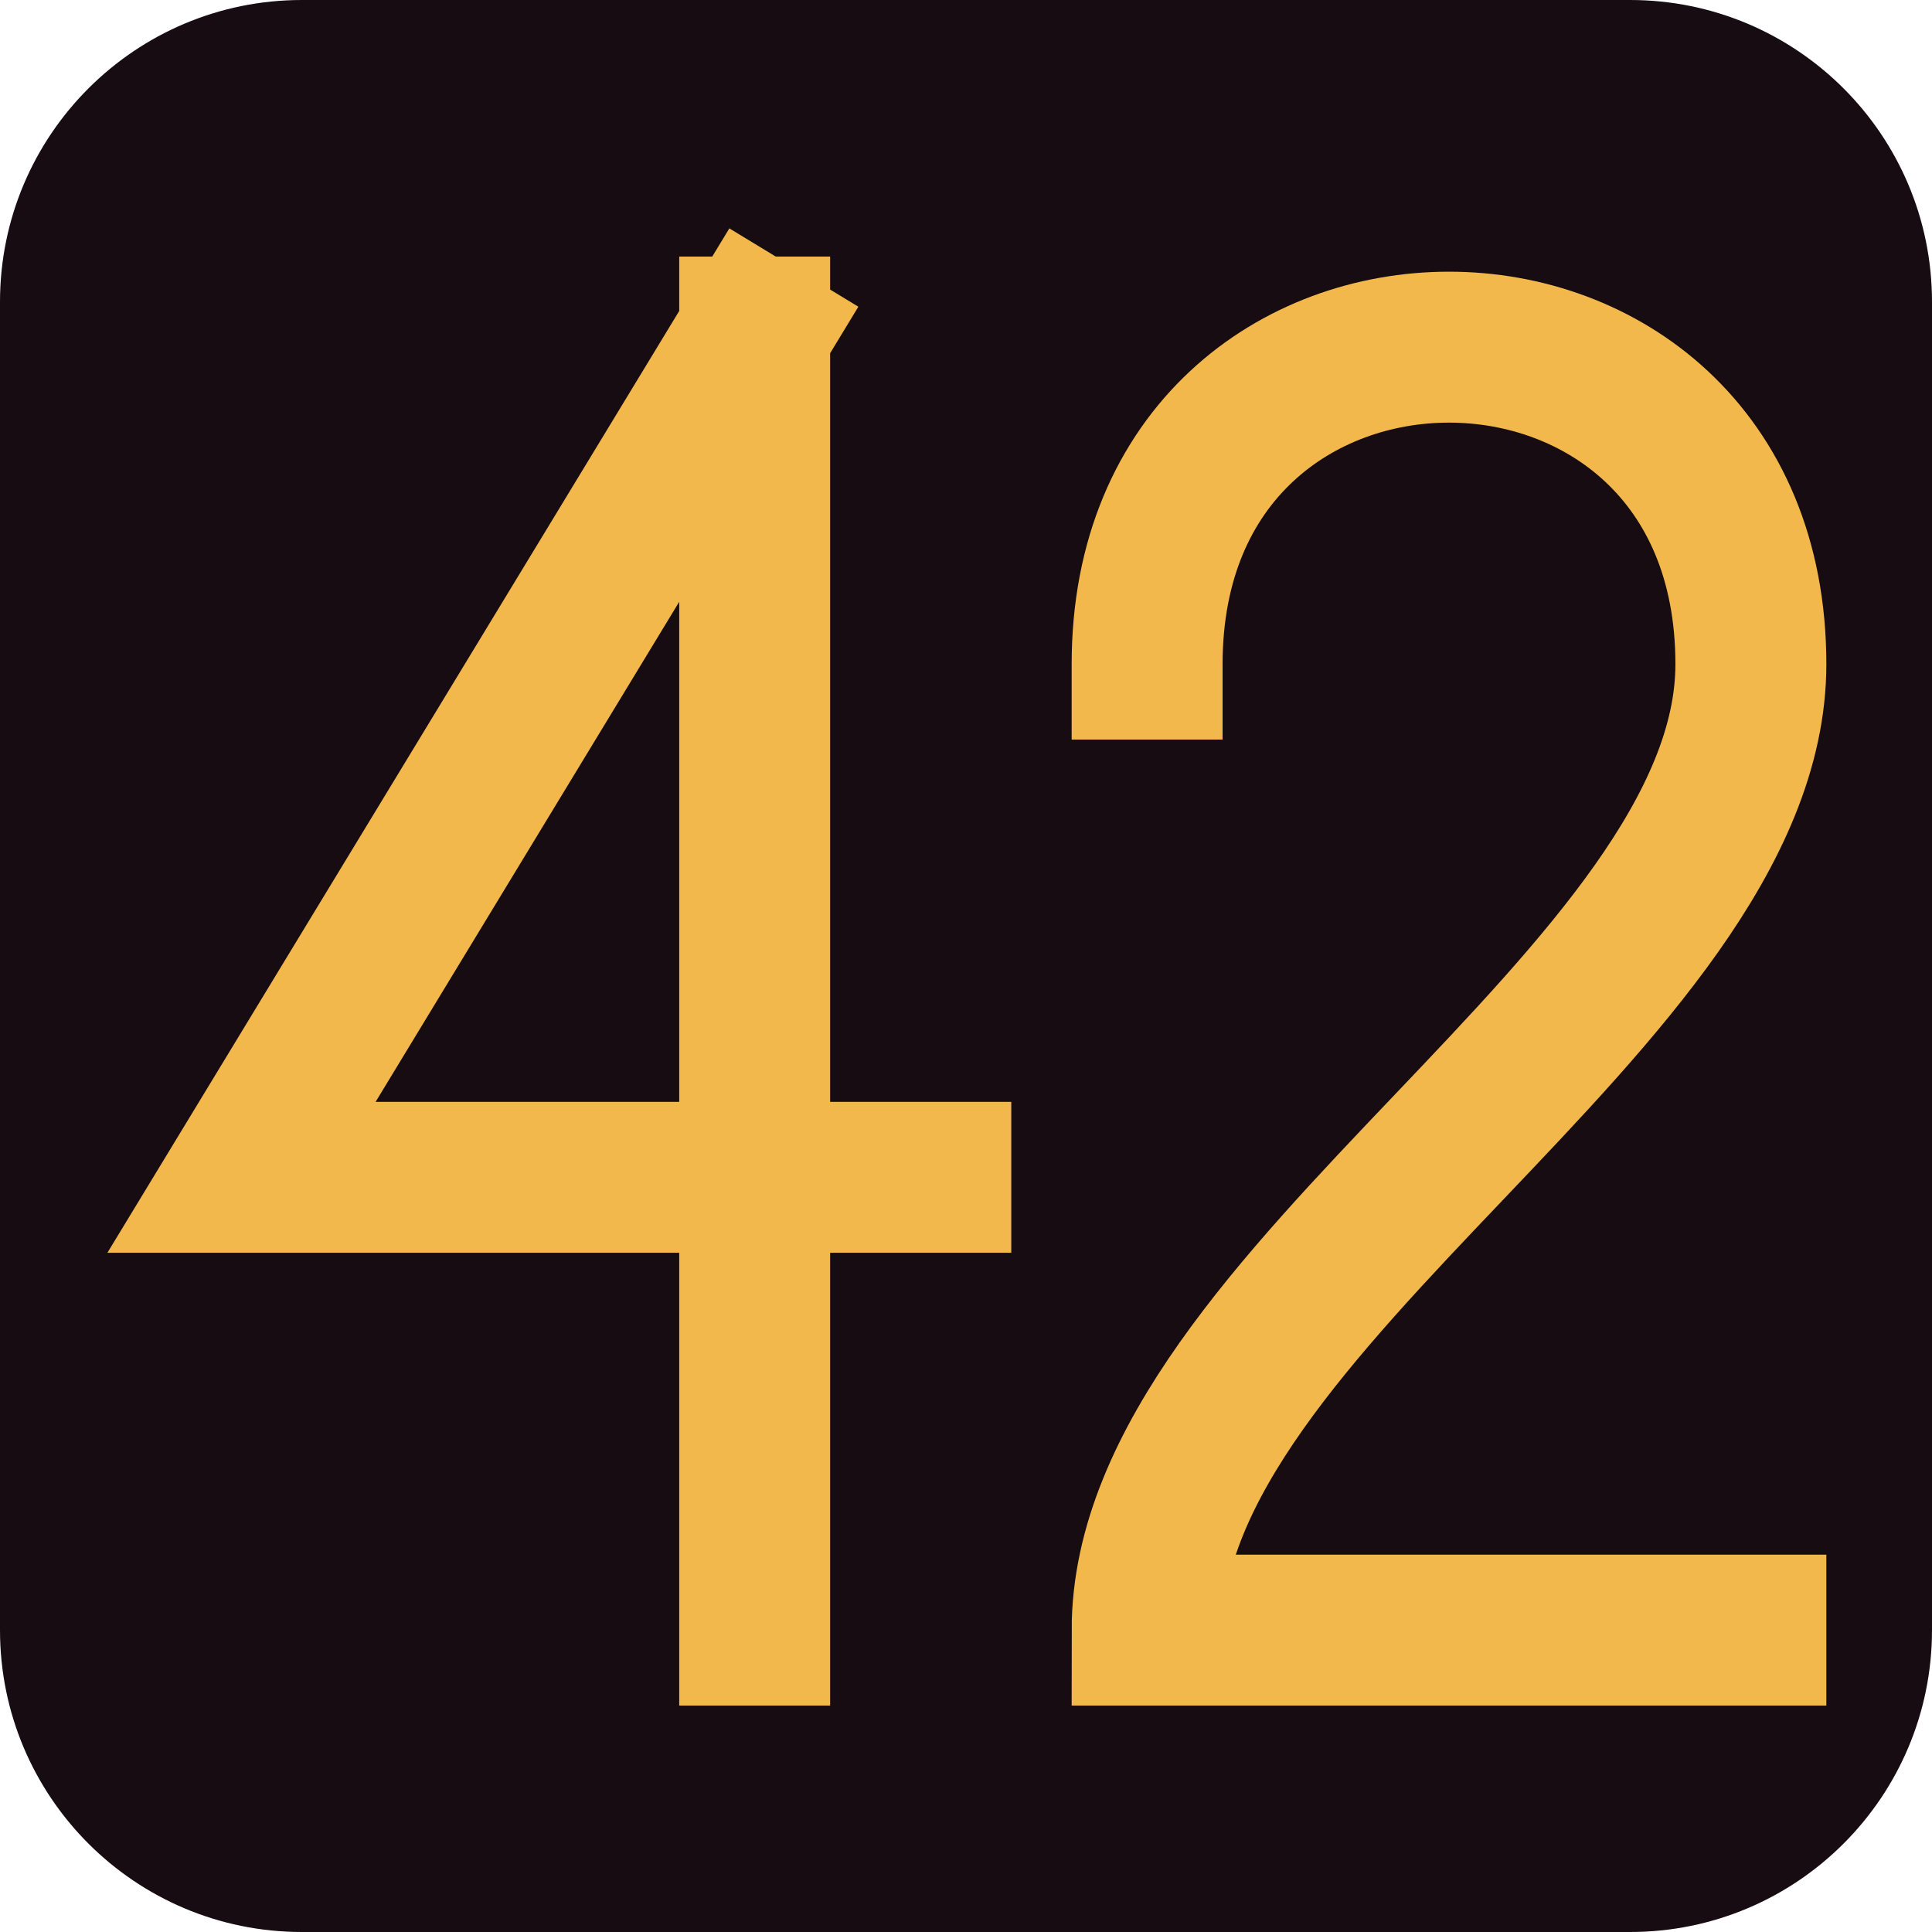
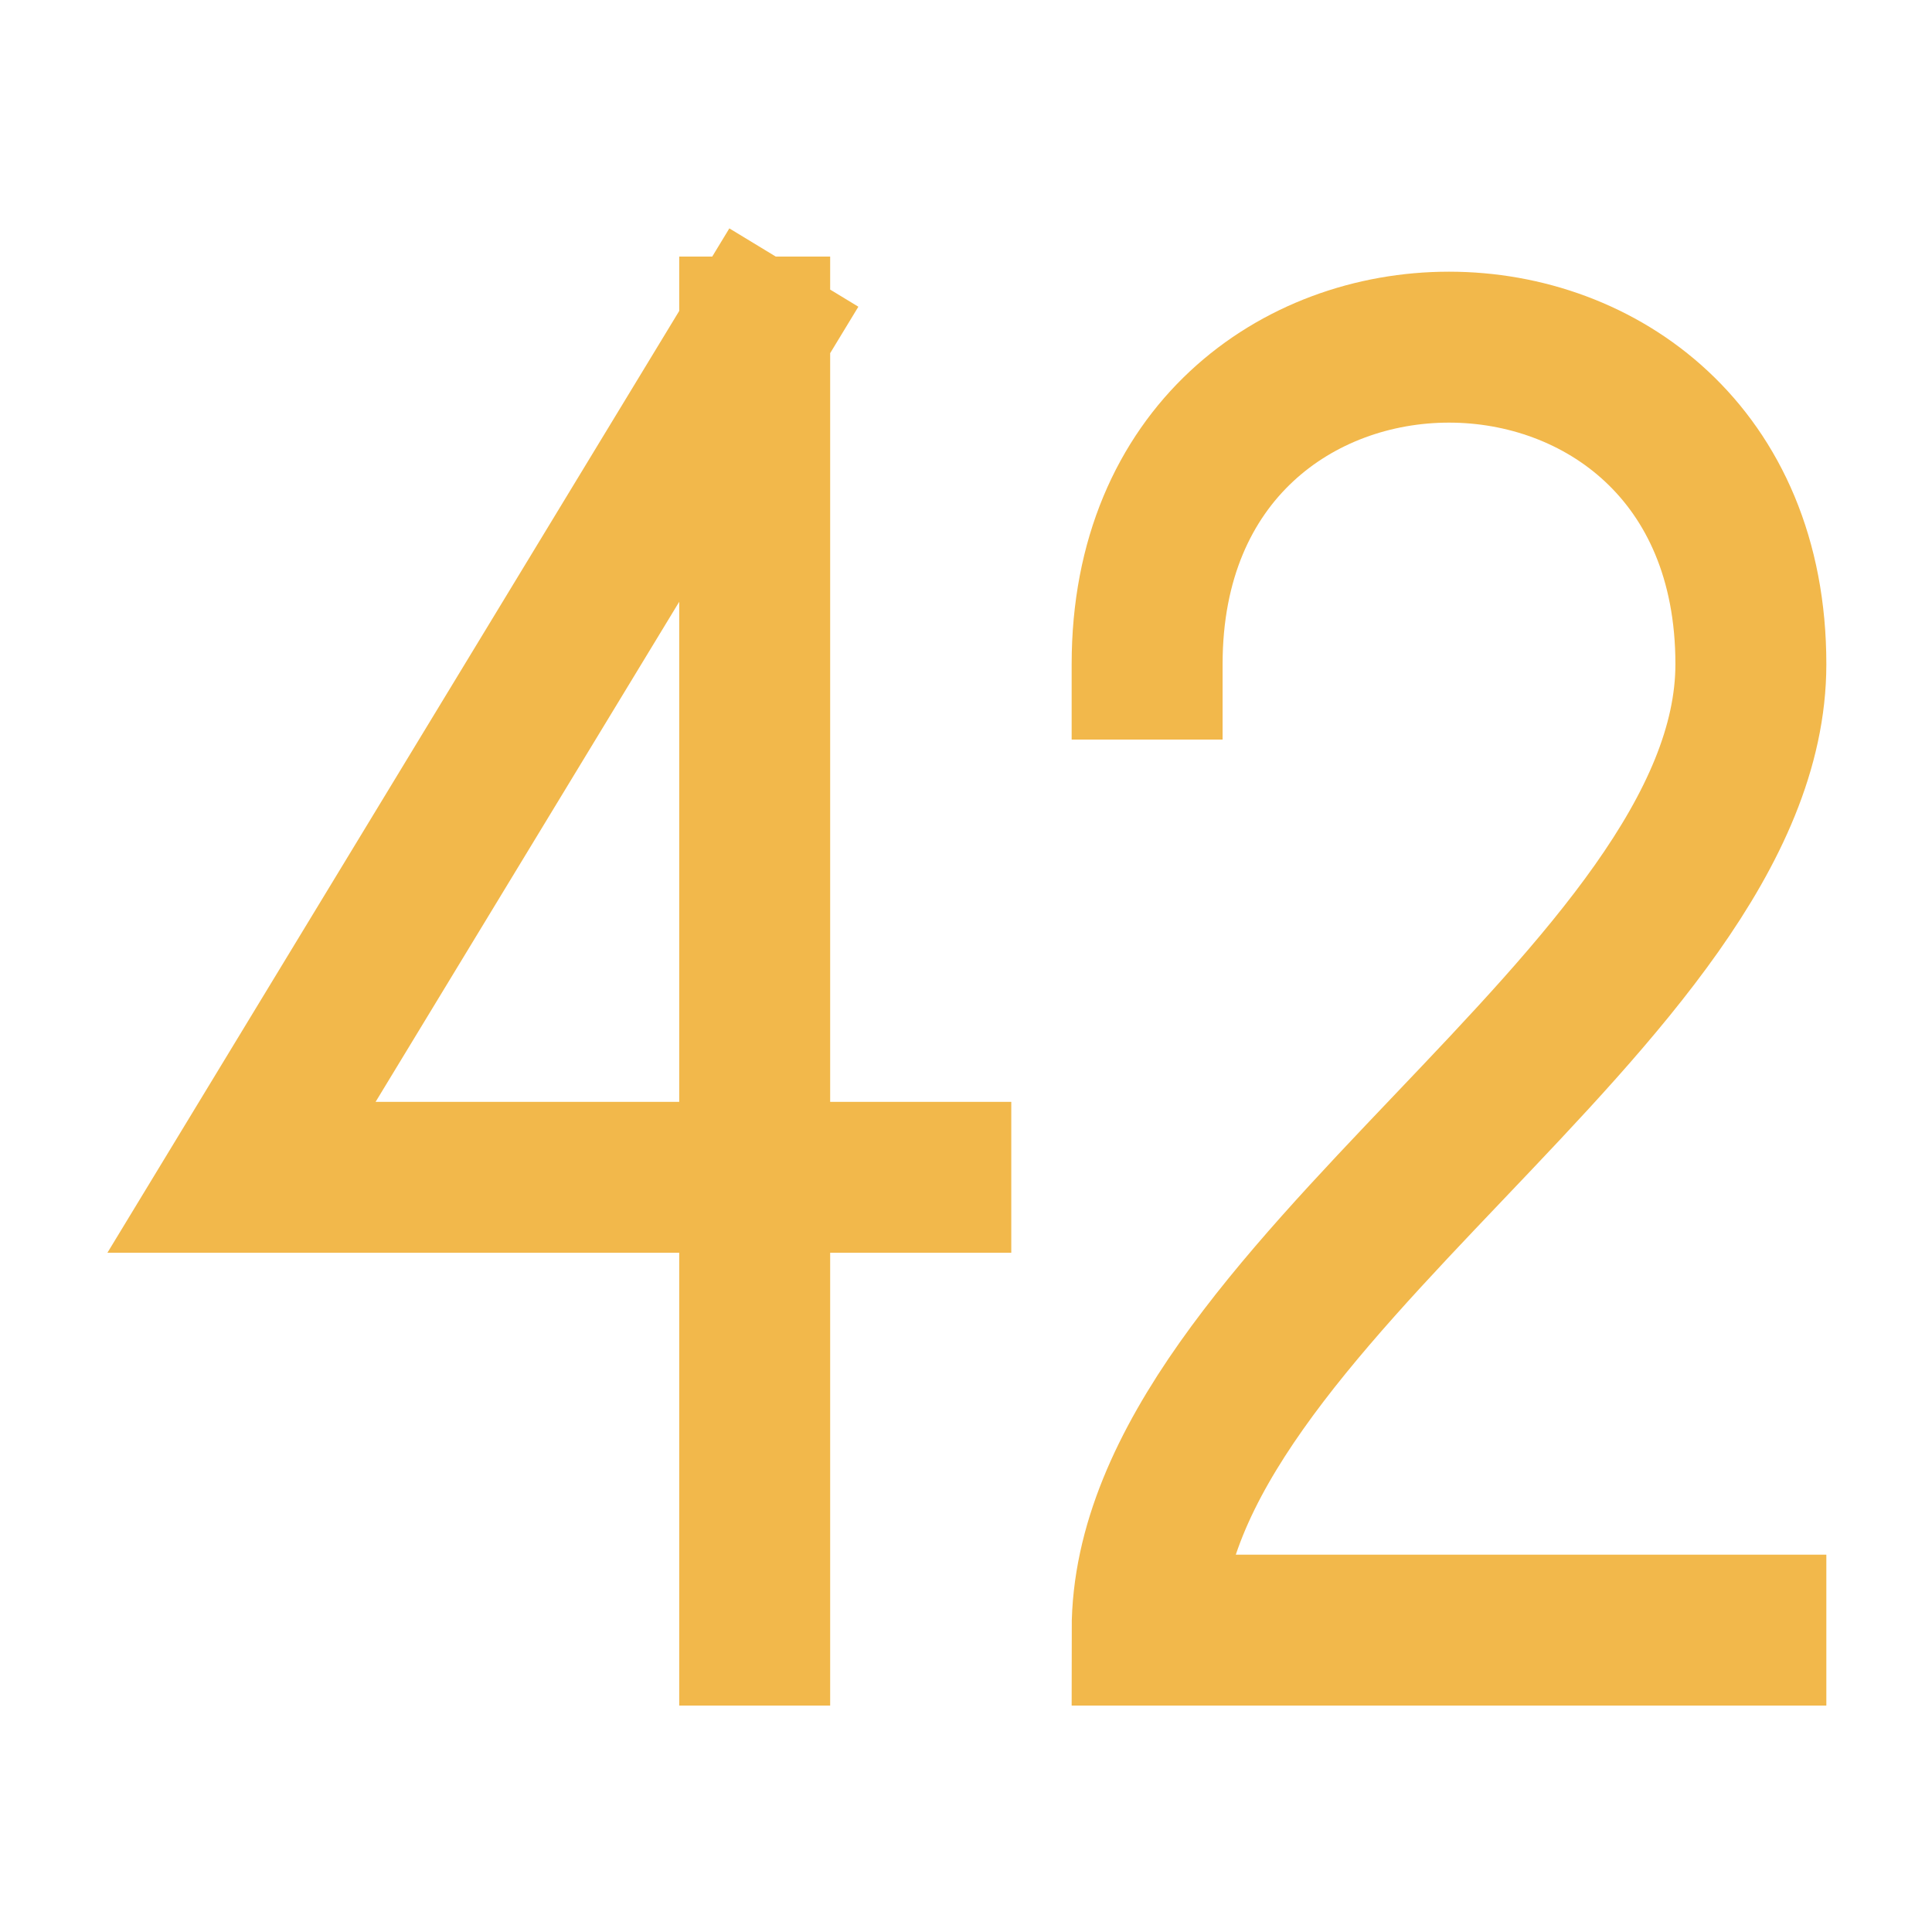
<svg xmlns="http://www.w3.org/2000/svg" viewBox="0 0 64 64" role="img" aria-label="Forty-Two Dreams">
-   <rect width="64" height="64" rx="10" fill="#170C12" />
  <g fill="none" stroke="#F2B84B" stroke-width="5" stroke-linecap="square" stroke-linejoin="miter">
    <path d="M25 11 L8 39 H31 M25 11 V54" />
    <path d="M38 22 C38 8 58 8 58 22 C58 33 38 43 38 54 H58" />
  </g>
</svg>
